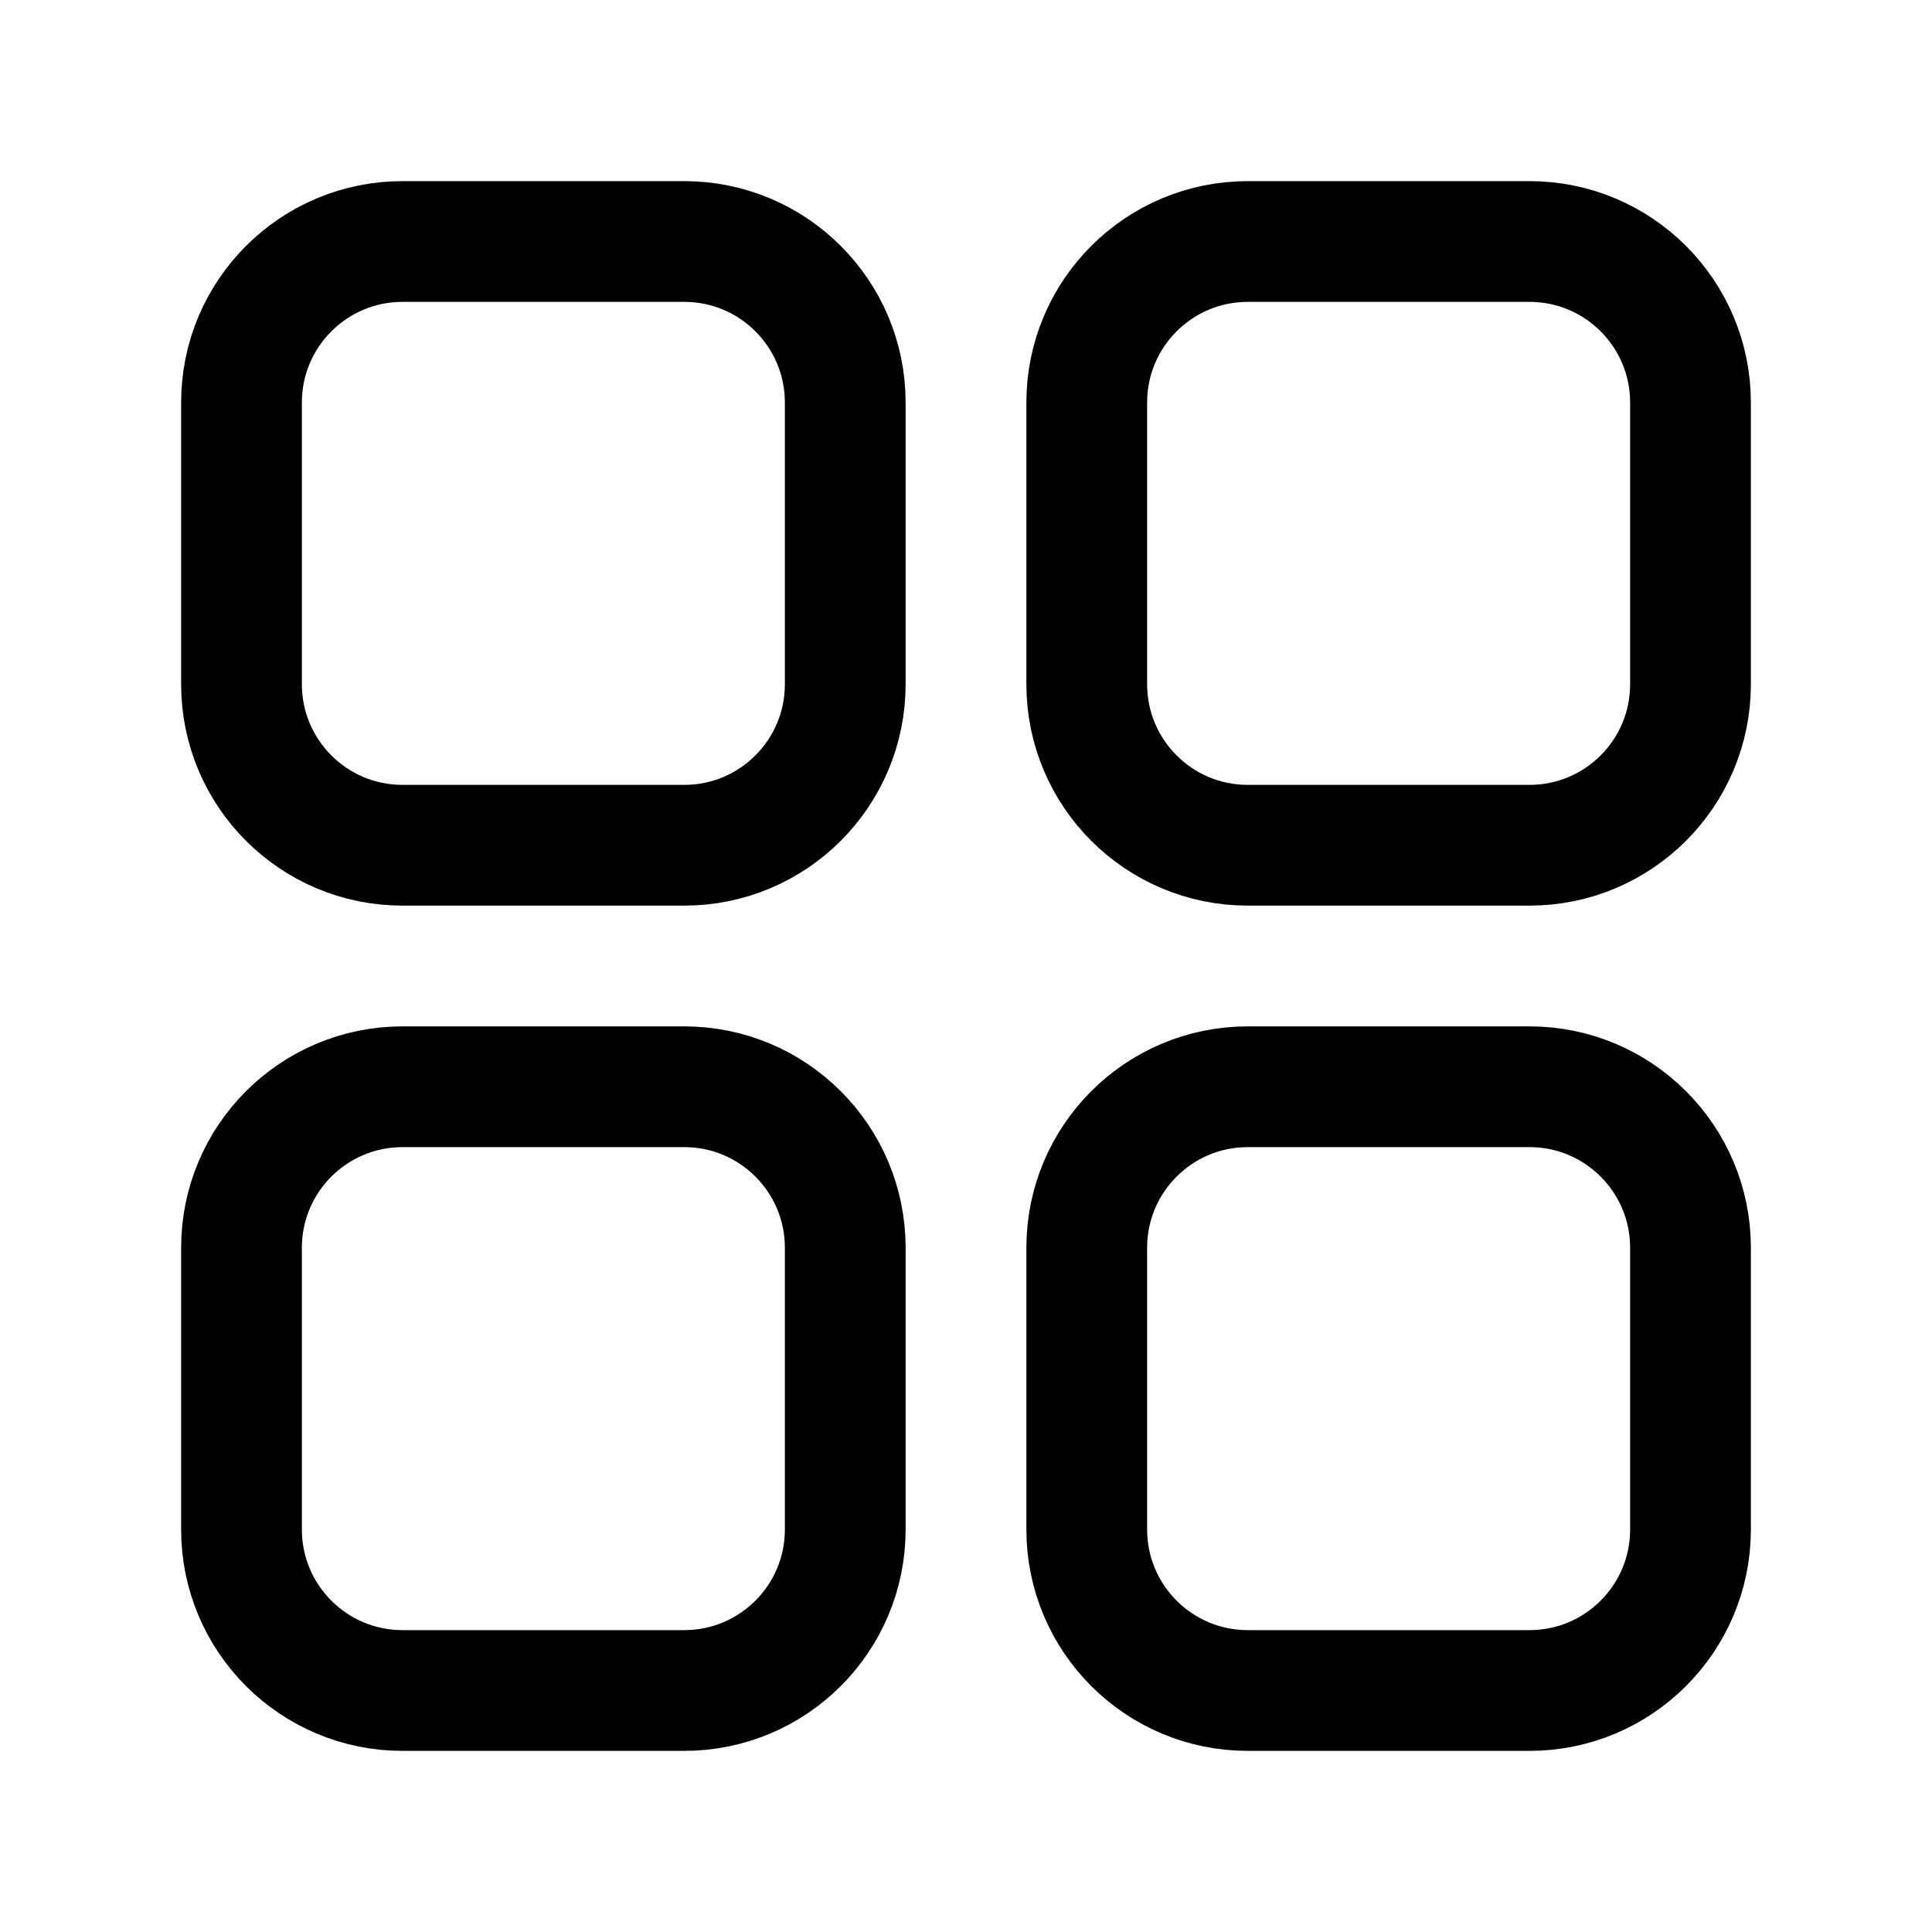
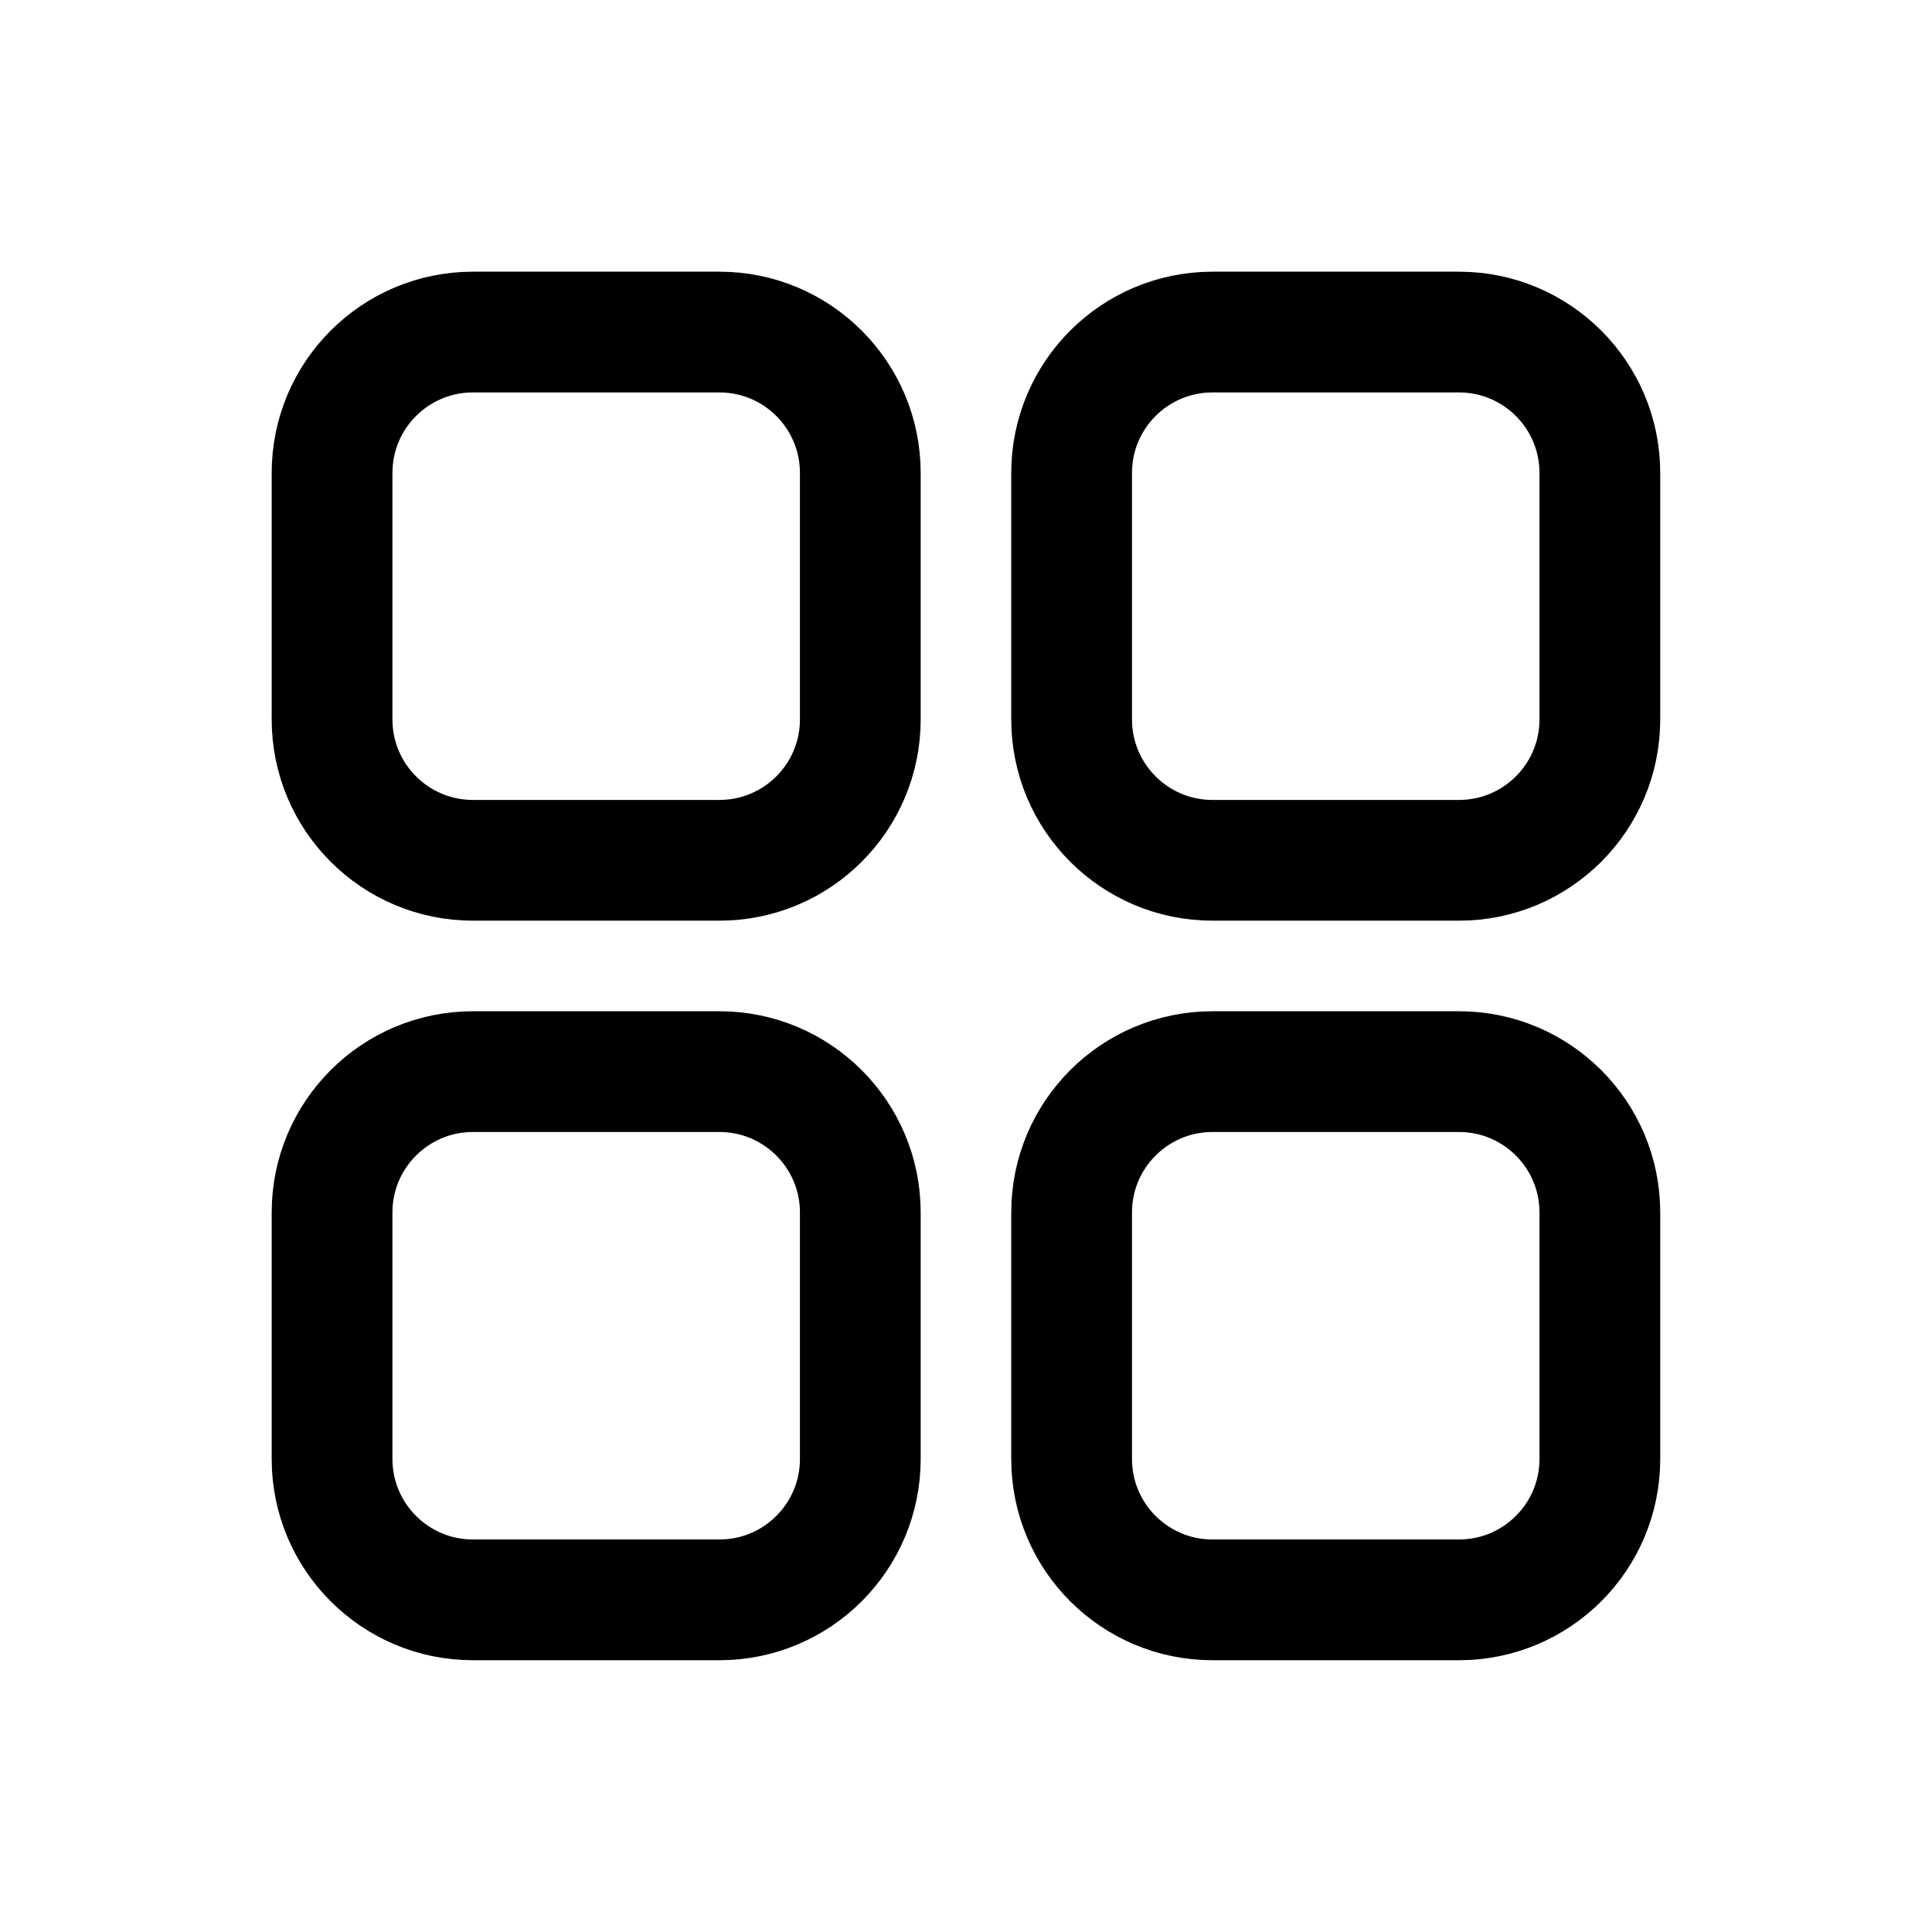
<svg xmlns="http://www.w3.org/2000/svg" viewBox="0 0 24 24" width="24" height="24" fill="none" stroke="currentColor" stroke-width="1.5" stroke-linecap="round" stroke-linejoin="round">
-   <rect x="3" y="3" width="7.5" height="7.5" rx="2" />
-   <rect x="13.5" y="3" width="7.5" height="7.5" rx="2" />
-   <rect x="3" y="13.5" width="7.5" height="7.5" rx="2" />
-   <rect x="13.5" y="13.5" width="7.5" height="7.5" rx="2" />
+   <rect x="4.125" y="4.125" width="6.562" height="6.562" rx="1.75" />
+   <rect x="13.312" y="4.125" width="6.562" height="6.562" rx="1.75" />
+   <rect x="4.125" y="13.312" width="6.562" height="6.562" rx="1.75" />
+   <rect x="13.312" y="13.312" width="6.562" height="6.562" rx="1.75" />
</svg>
